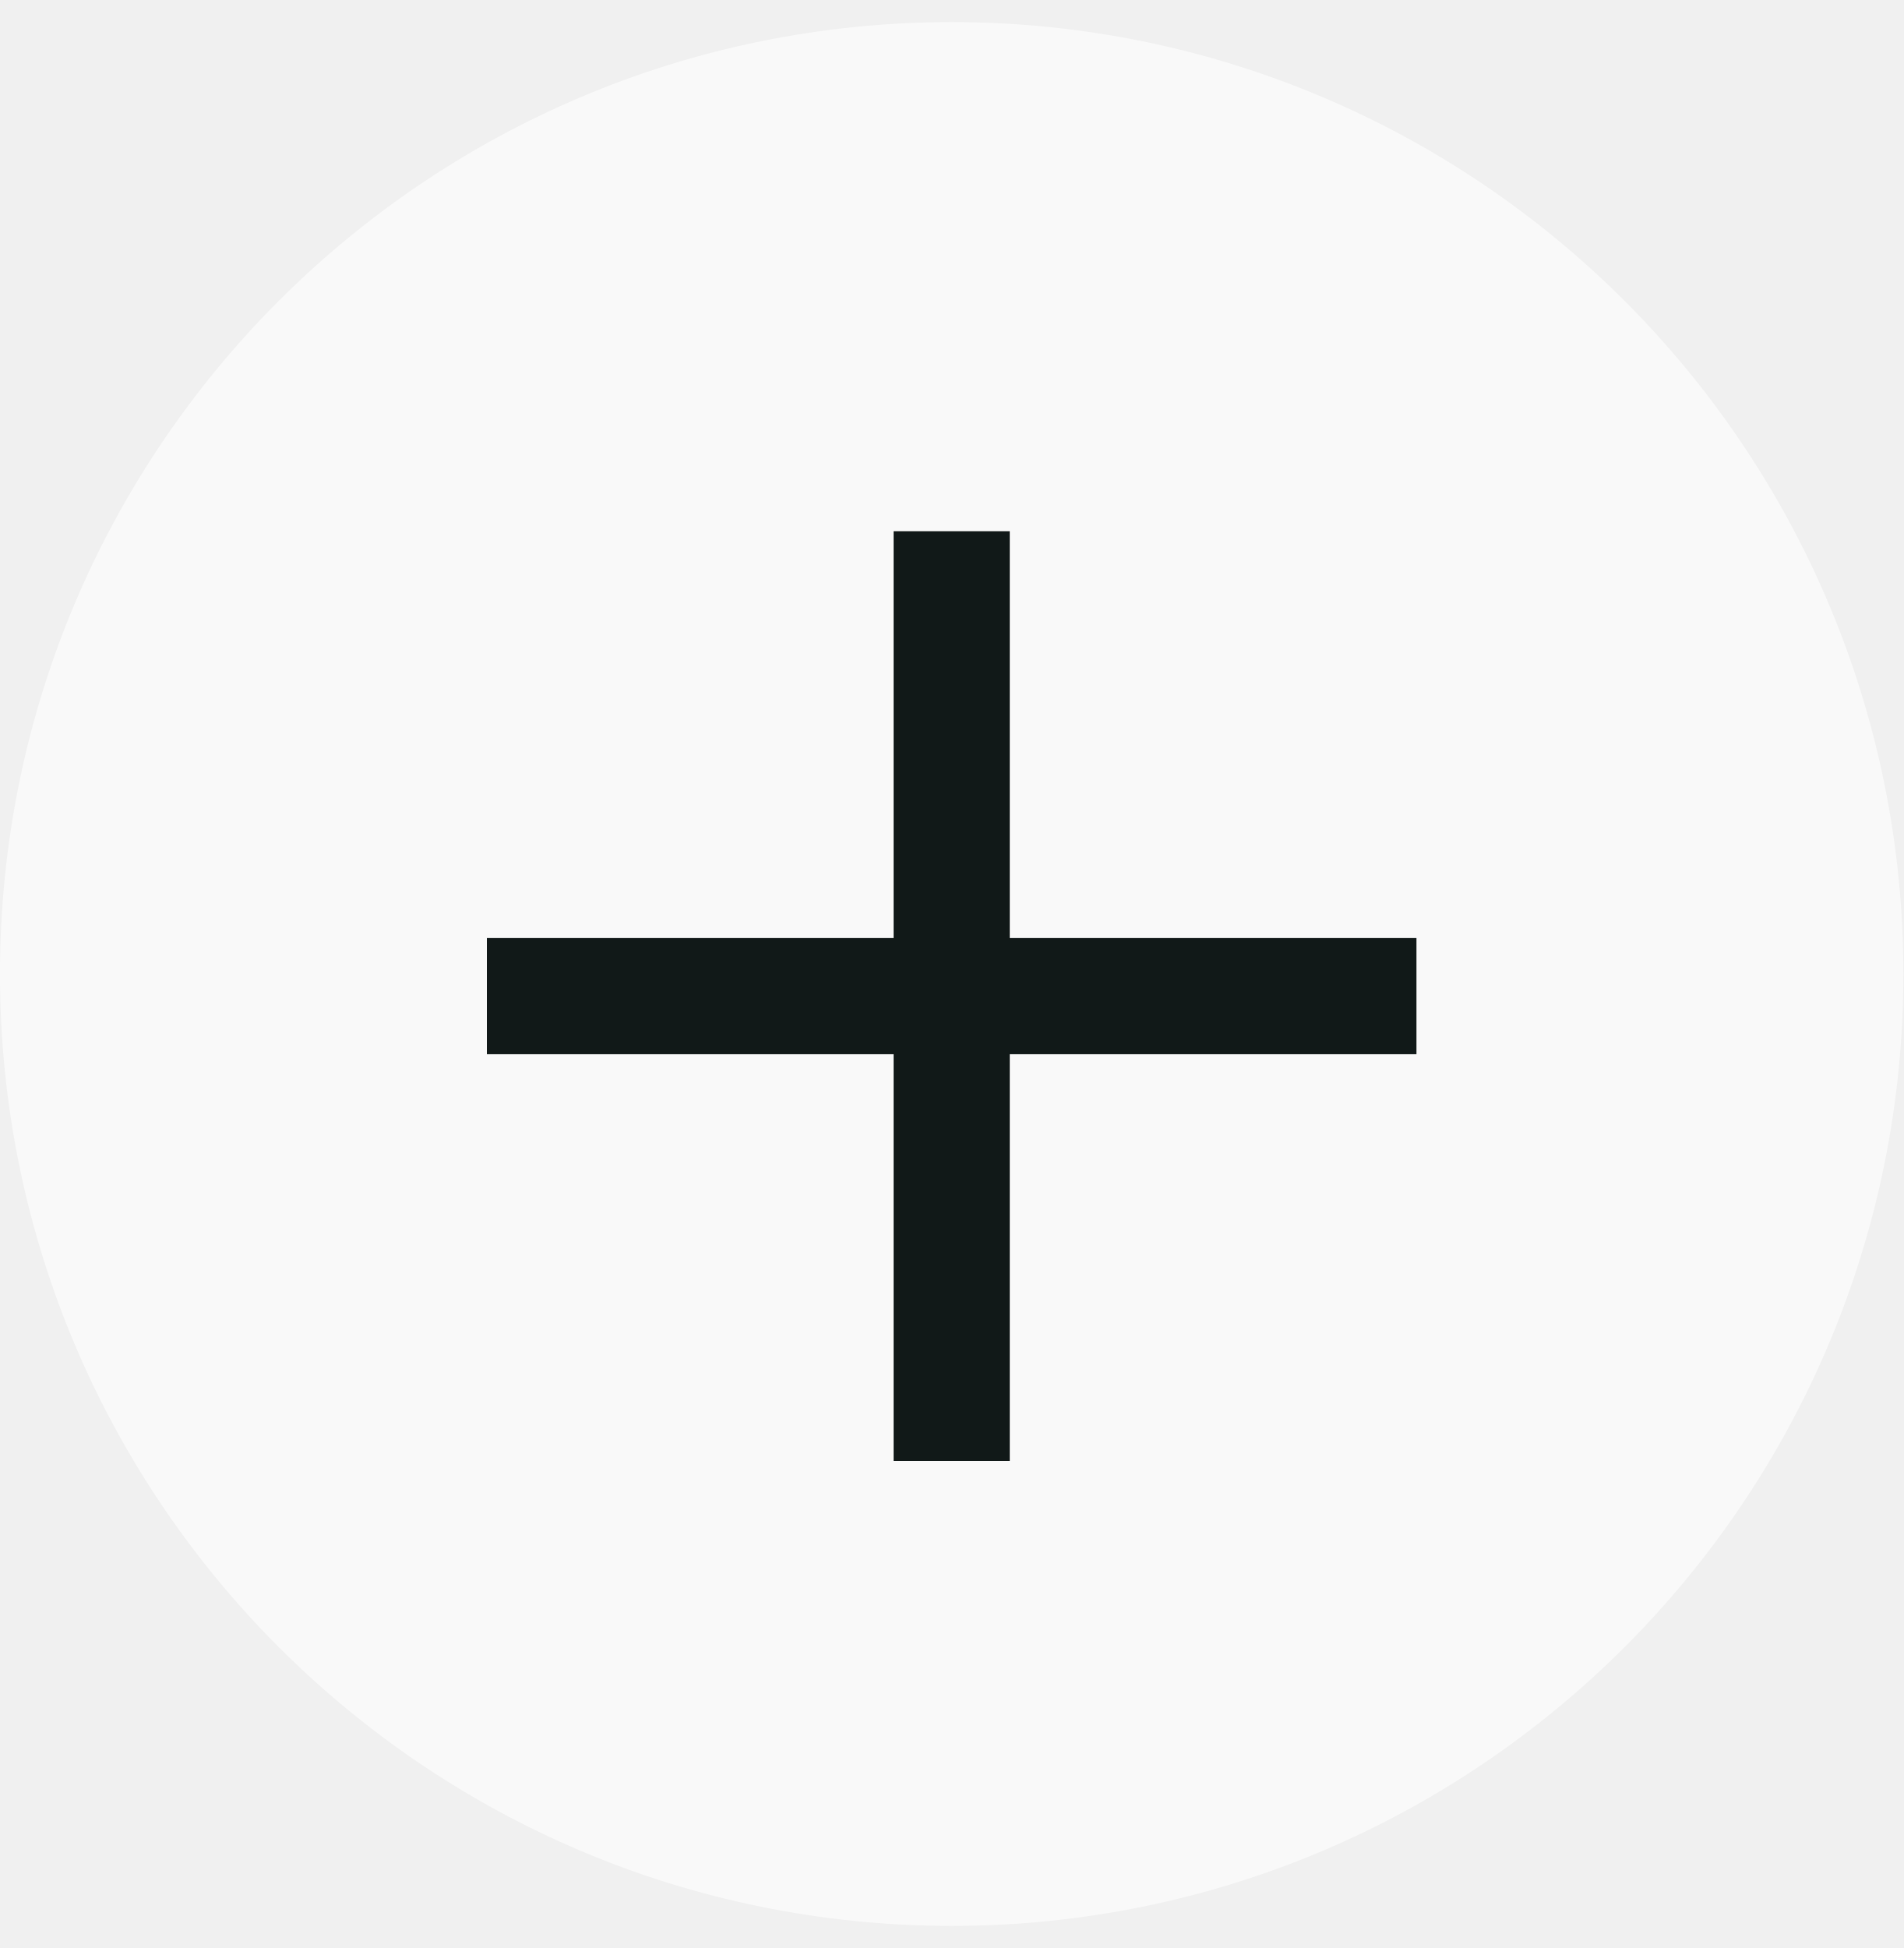
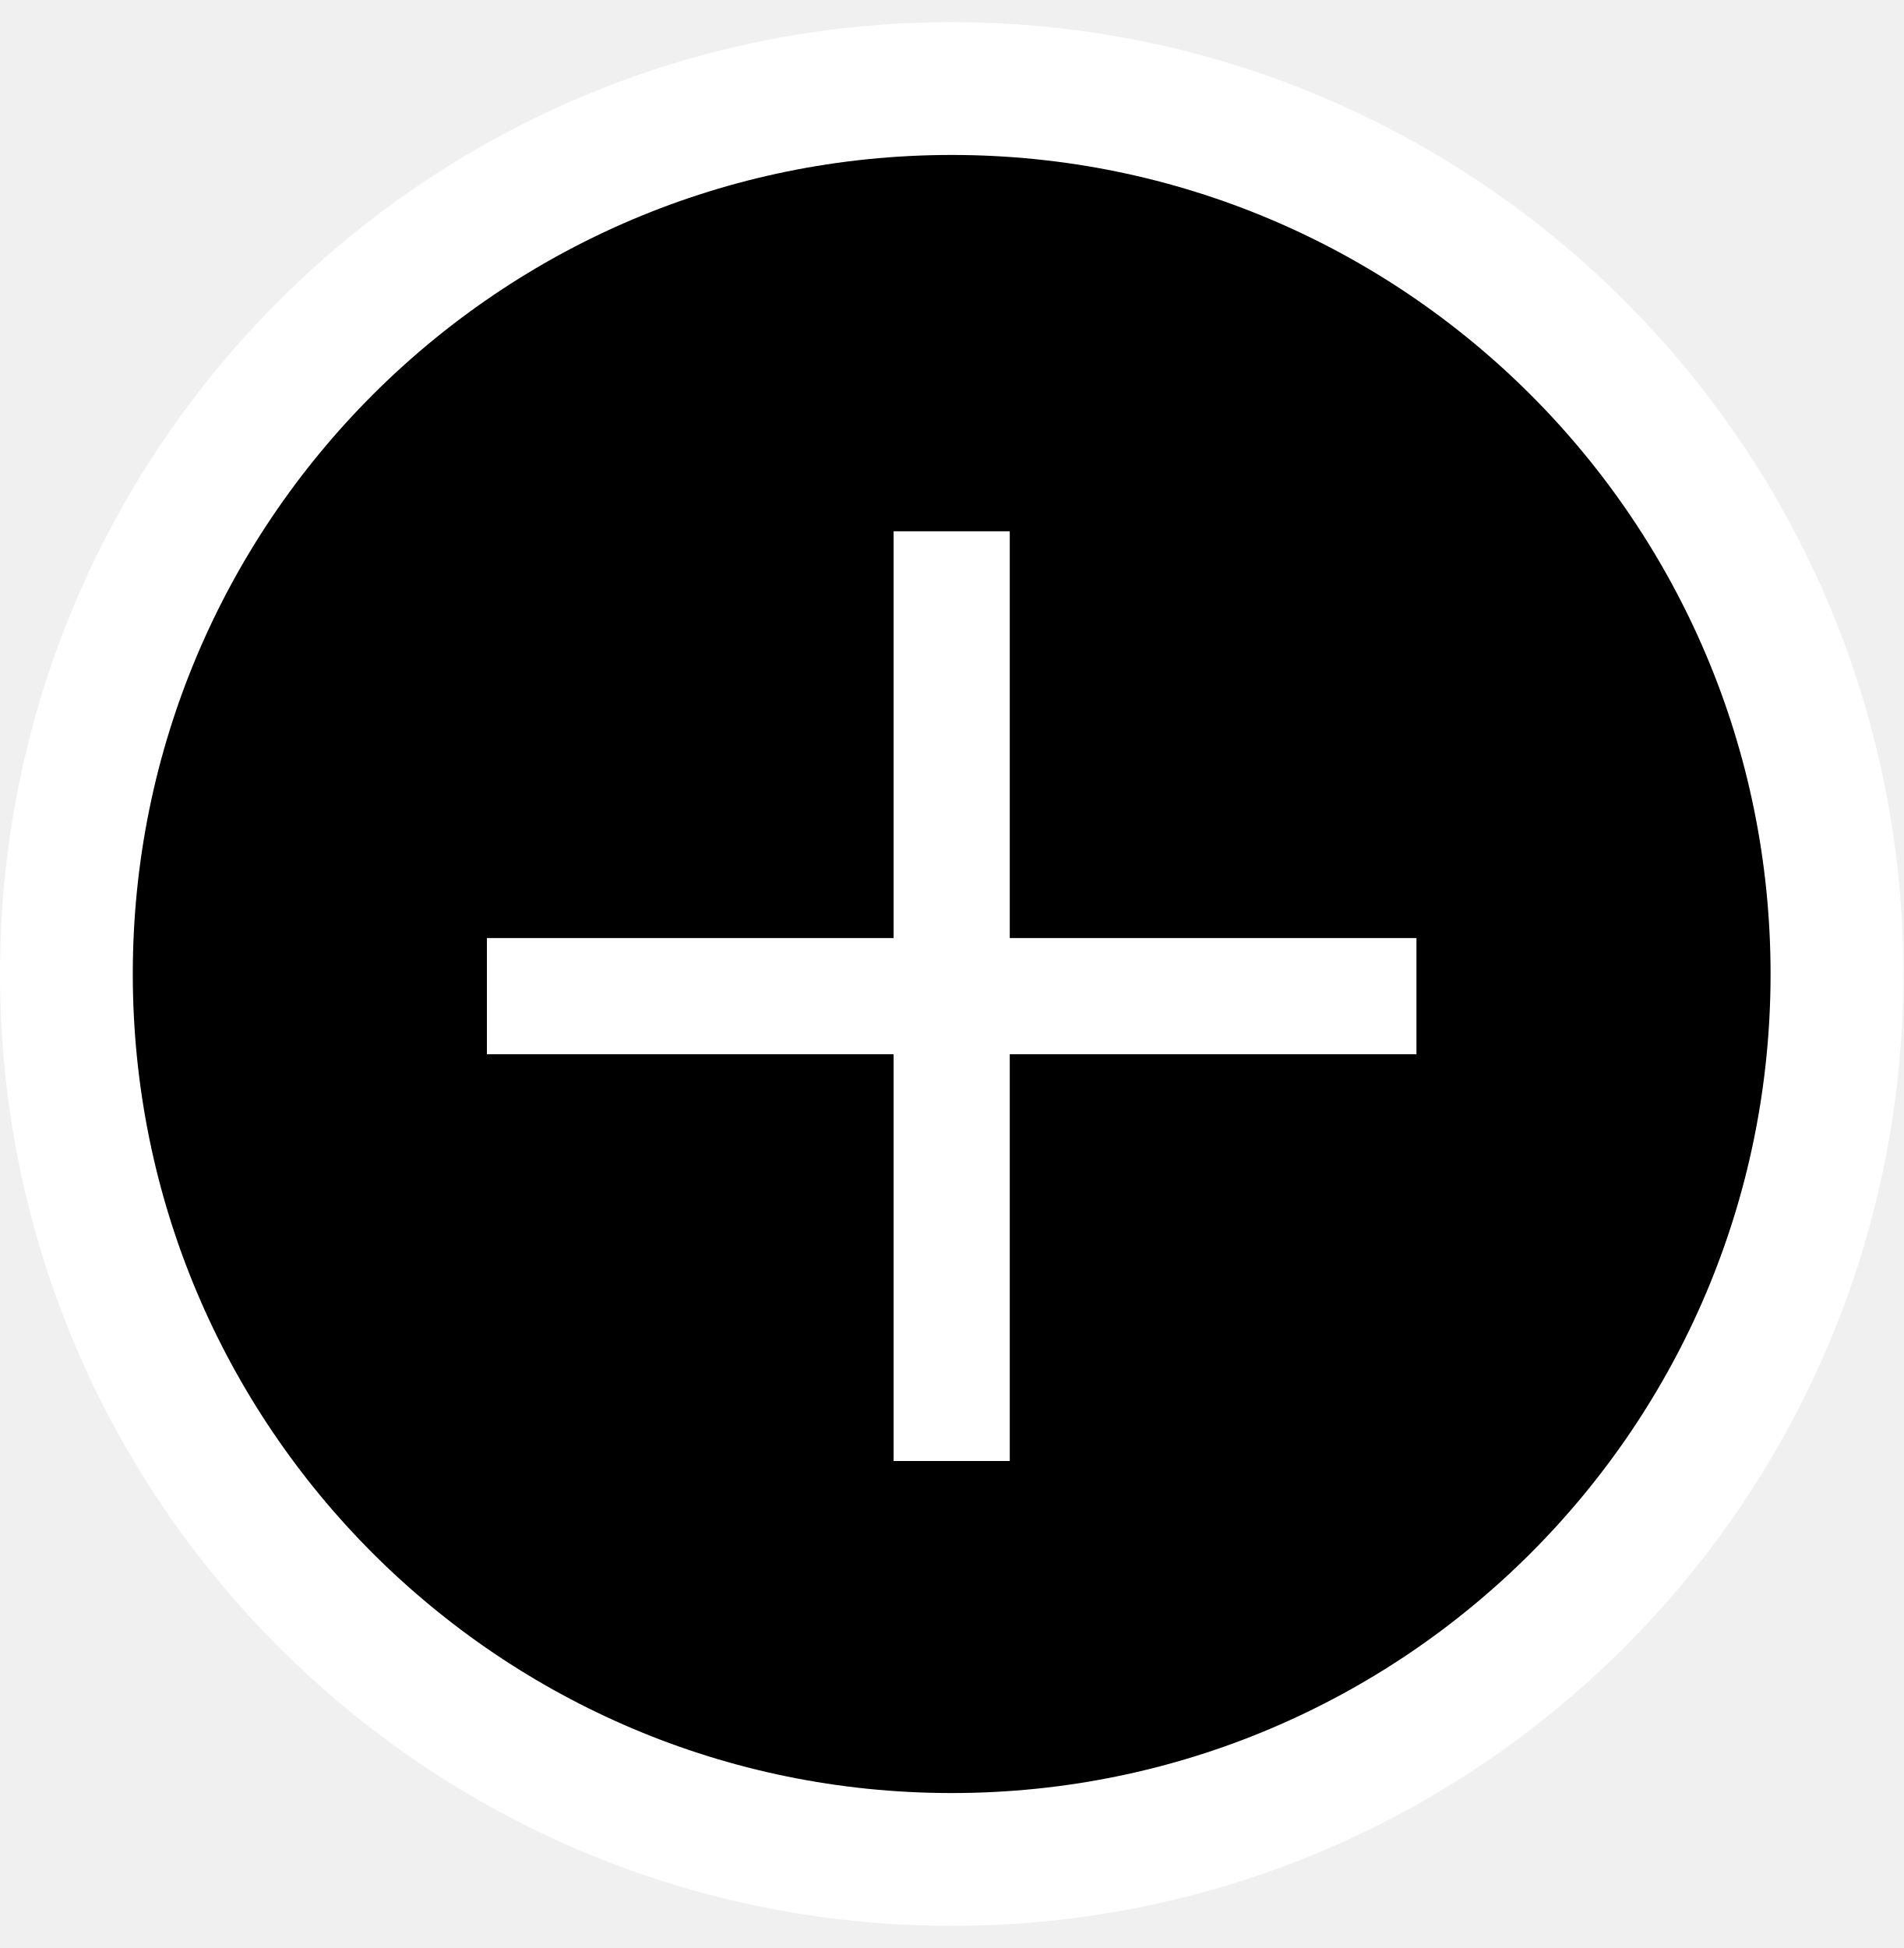
<svg xmlns="http://www.w3.org/2000/svg" width="43px" height="44px" viewBox="0 0 43 44" version="1.1">
  <defs />
-   <g id="Page-1" stroke="none" stroke-width="1" fill="none" fill-rule="evenodd">
-     <g id="Desktop" transform="translate(-337, -468)" fill-rule="nonzero">
-       <g id="Group-2" transform="translate(23, 448)">
-         <g id="Group-16" transform="translate(315, 22)">
-           <circle id="Oval-8" stroke="#FFFFFF" stroke-width="3" fill="#FFFFFF" opacity="0.626" cx="20.5" cy="20" r="20" />
-           <g id="Group" transform="translate(10, 10)" fill="#111918">
-             <polygon id="Shape" points="21 11.812 11.812 11.812 11.812 21 9.188 21 9.188 11.812 0 11.812 0 9.188 9.188 9.188 9.188 0 11.812 0 11.812 9.188 21 9.188" />
-           </g>
-         </g>
+   <g id="Desktop" transform="translate(-337, -468)" fill-rule="nonzero">
+     <g id="Group-2" transform="translate(23, 448)">
+       <g className="task-open" transform="translate(315, 22)">
+         <circle class="task-open" stroke="#FFFFFF" stroke-width="3" cx="20.5" cy="20" r="20" />
+         <polygon id="task-open-icon" fill="#FFFFFF" points="31 21.812 21.812 21.812 21.812 31 19.188 31 19.188 21.812 10 21.812 10 19.188 19.188 19.188 19.188 10 21.812 10 21.812 19.188 31 19.188" />
      </g>
    </g>
  </g>
</svg>
